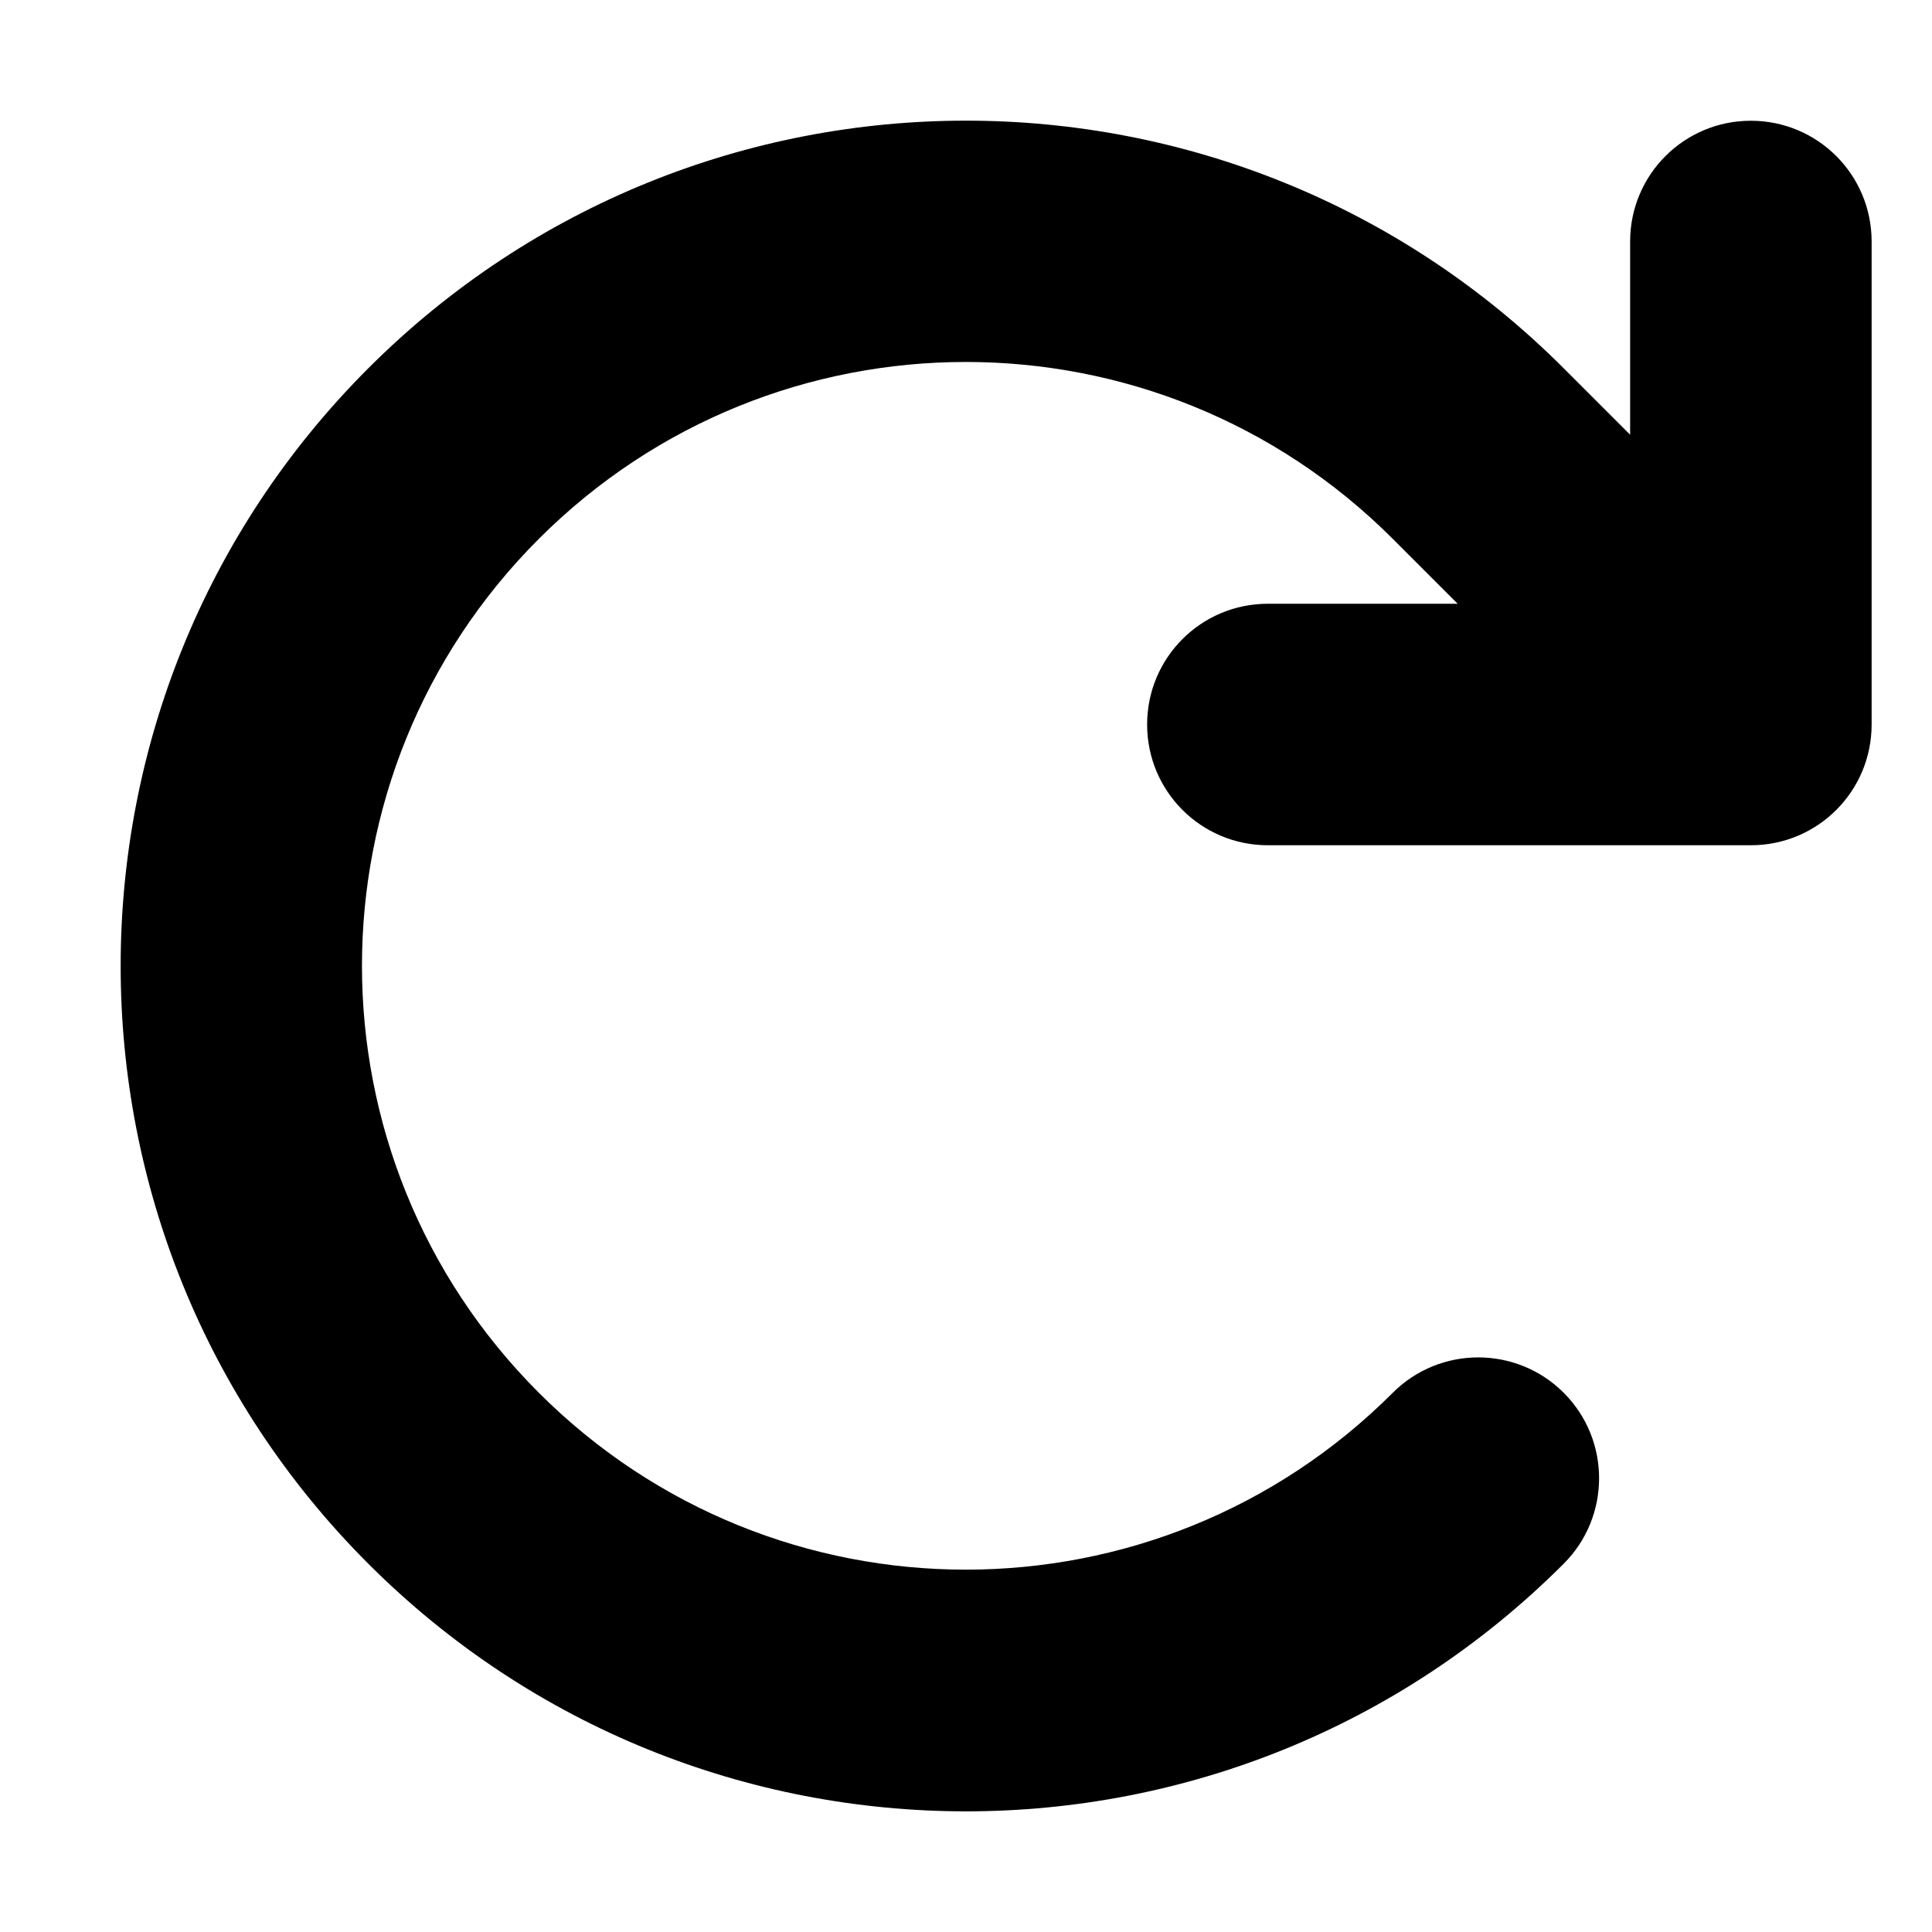
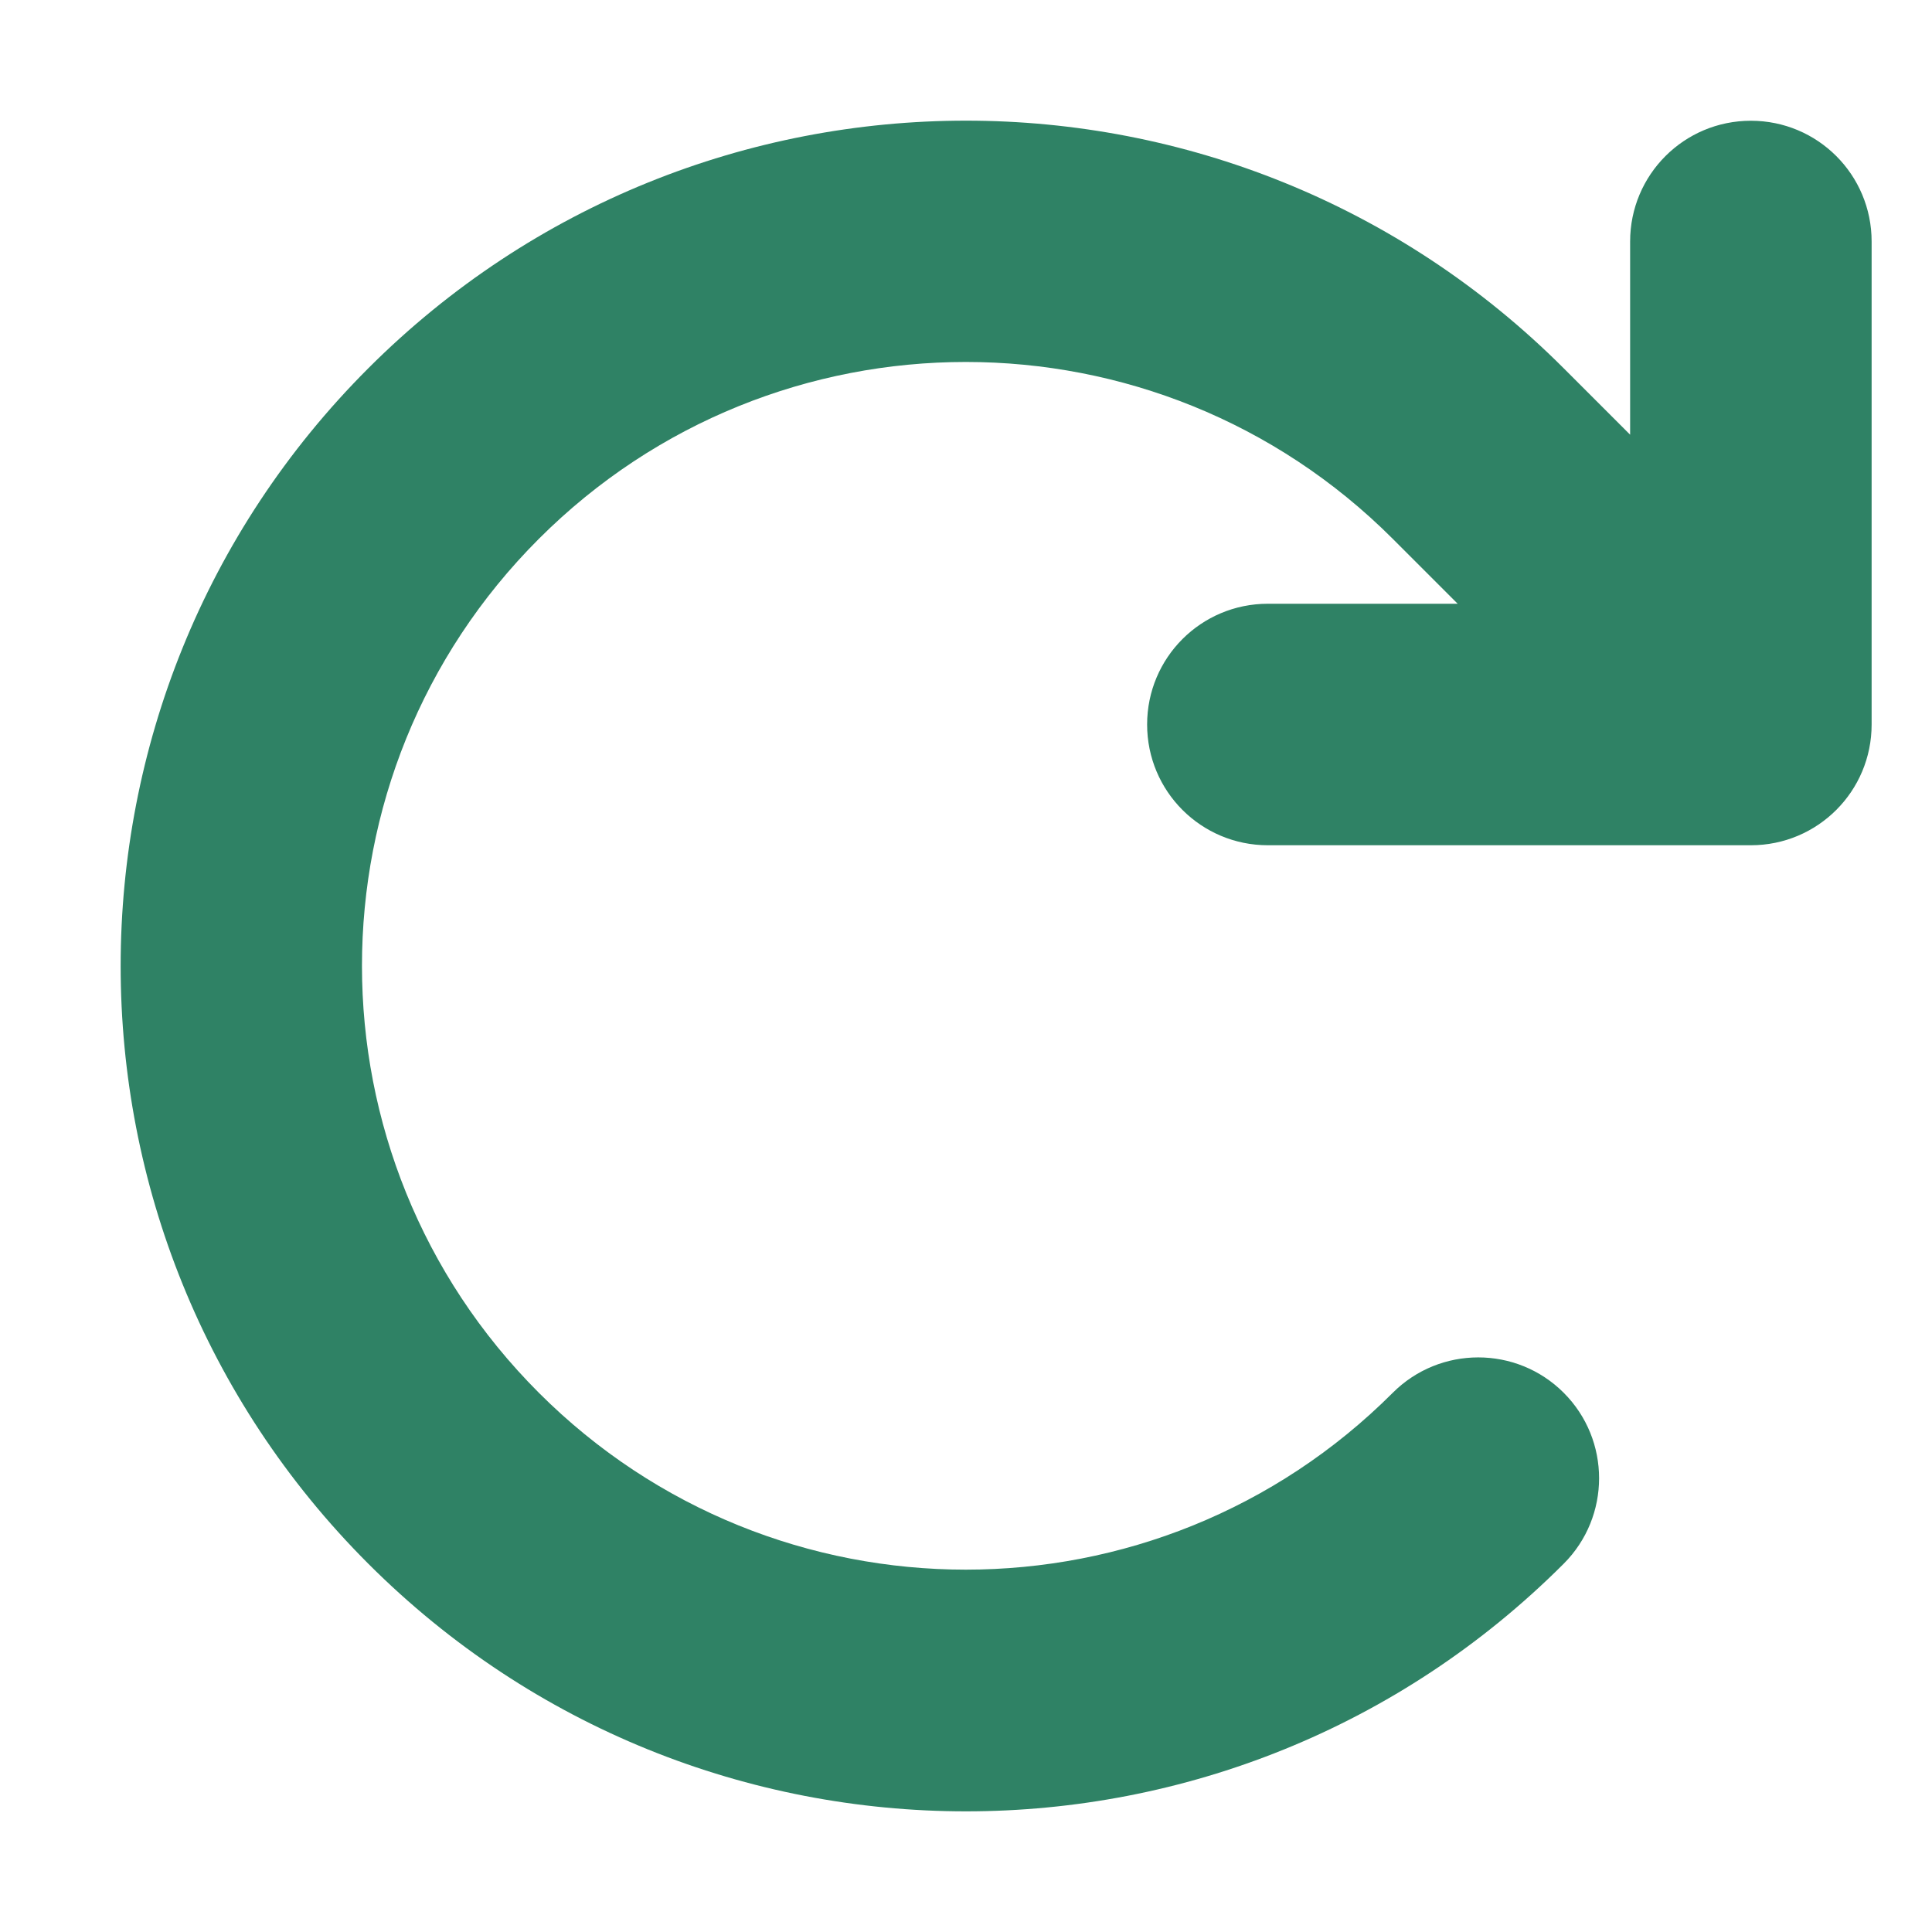
- <svg xmlns="http://www.w3.org/2000/svg" viewBox="0 0 512 512">
-   <path d="M386.3 160H336c-17.7 0-32 14.3-32 32s14.3 32 32 32H464c17.7 0 32-14.3 32-32V64c0-17.7-14.3-32-32-32s-32 14.3-32 32v51.2L414.4 97.6c-87.5-87.5-229.3-87.5-316.8 0s-87.5 229.3 0 316.8s229.3 87.5 316.8 0c12.5-12.5 12.5-32.8 0-45.3s-32.8-12.5-45.3 0c-62.5 62.5-163.8 62.5-226.3 0s-62.5-163.8 0-226.3s163.8-62.5 226.3 0L386.3 160z" />
+ <svg xmlns="http://www.w3.org/2000/svg" version="1.1" id="Ebene_1" x="0px" y="0px" viewBox="0 0 512 512" style="enable-background:new 0 0 512 512;" xml:space="preserve">
+   <style type="text/css">
+ 	.st0{fill:#2F8265;}
+ </style>
+   <path class="st0" d="M386.3,160H336c-17.7,0-32,14.3-32,32s14.3,32,32,32h128c17.7,0,32-14.3,32-32V64c0-17.7-14.3-32-32-32  s-32,14.3-32,32v51.2l-17.6-17.6c-87.5-87.5-229.3-87.5-316.8,0s-87.5,229.3,0,316.8s229.3,87.5,316.8,0c12.5-12.5,12.5-32.8,0-45.3  s-32.8-12.5-45.3,0c-62.5,62.5-163.8,62.5-226.3,0s-62.5-163.8,0-226.3s163.8-62.5,226.3,0L386.3,160z" />
</svg>
